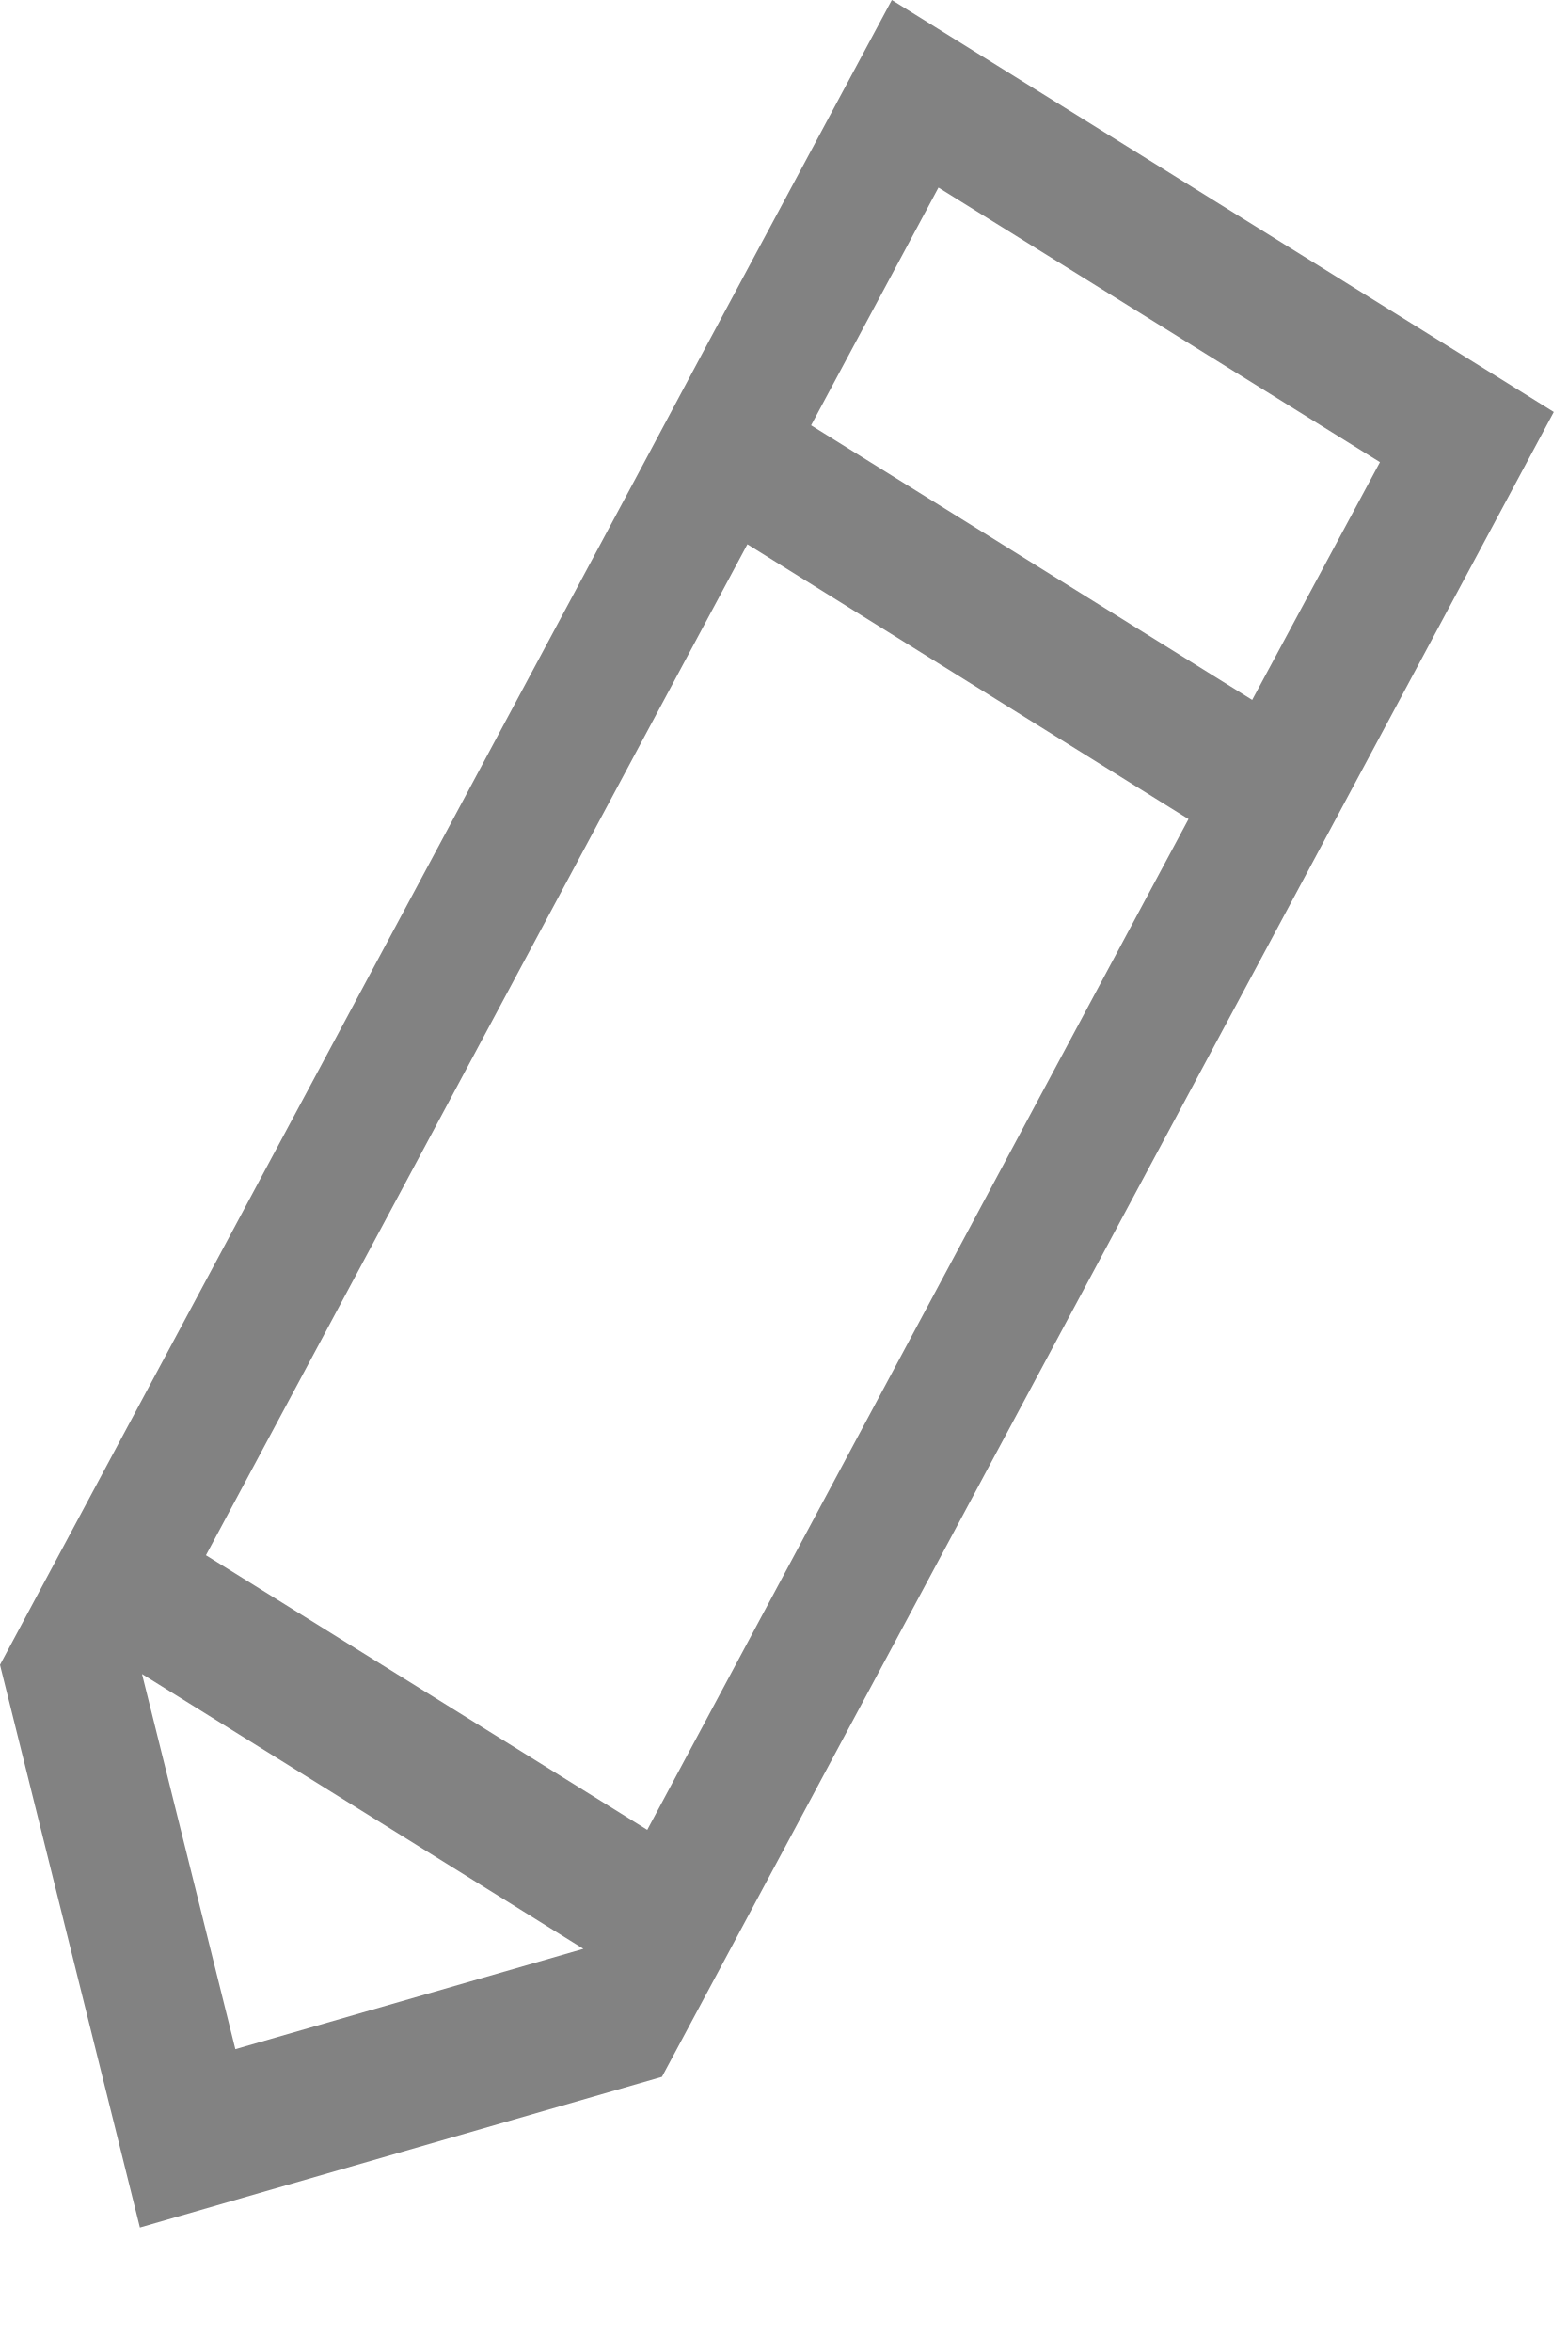
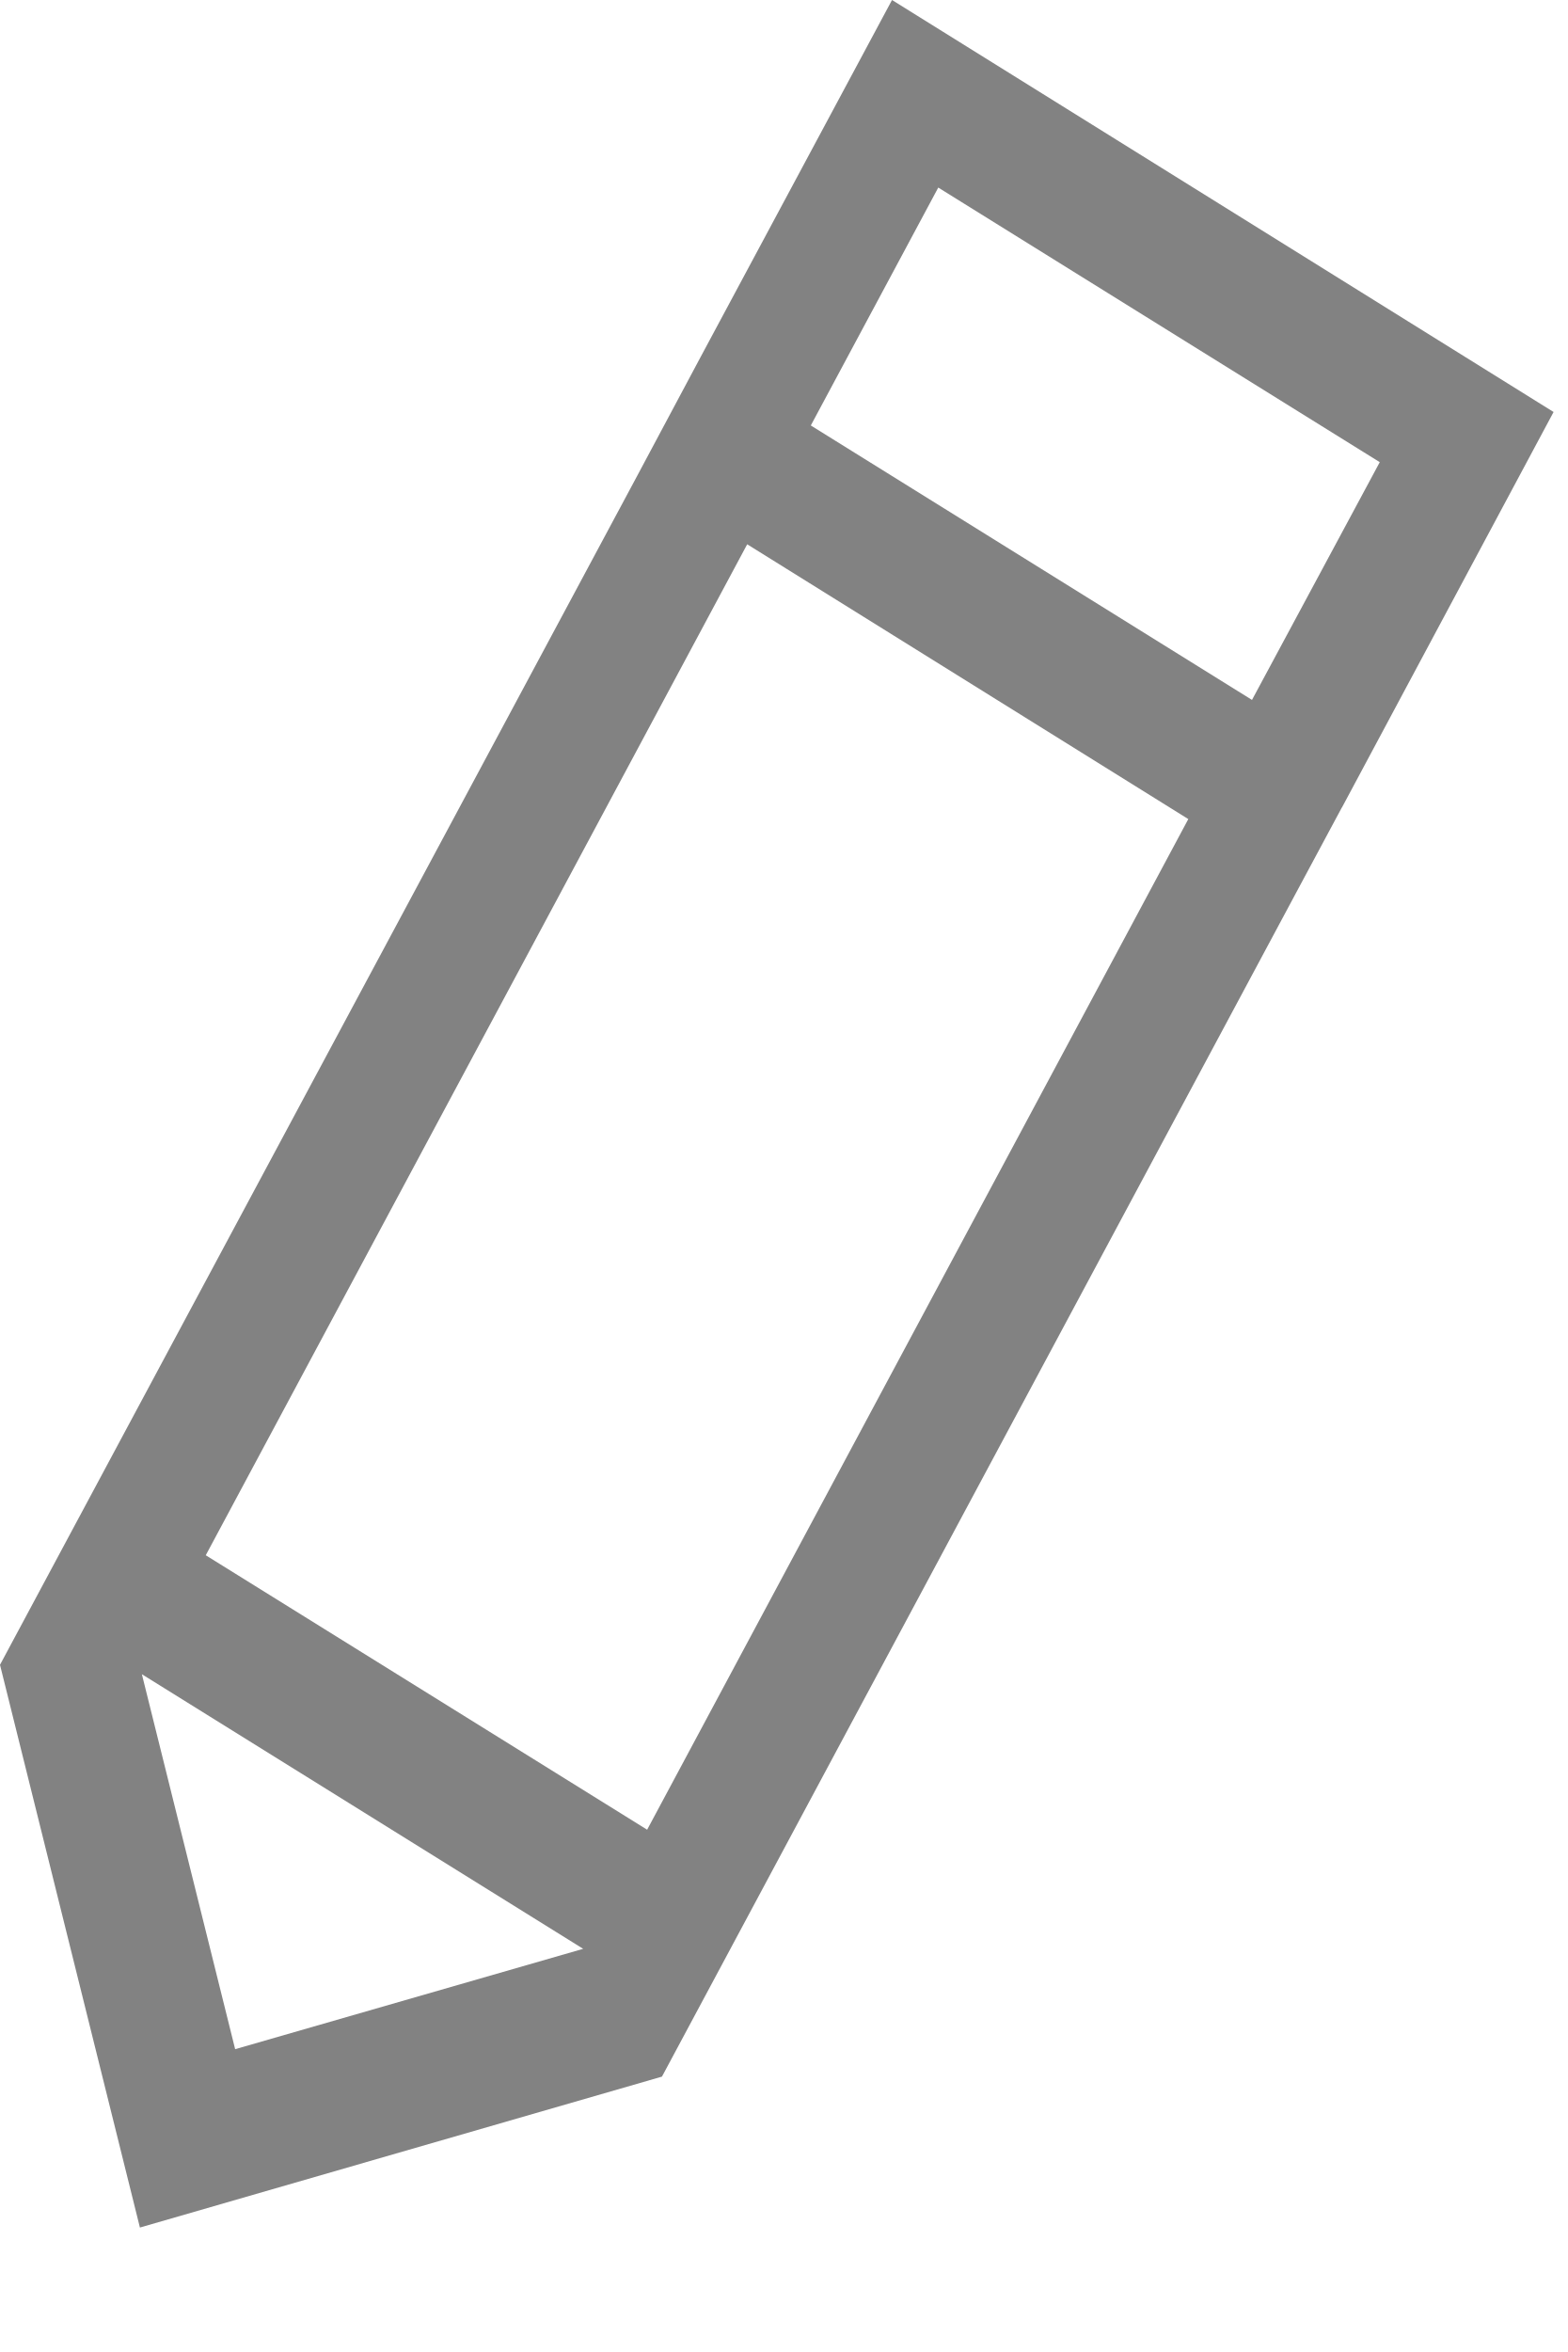
- <svg xmlns="http://www.w3.org/2000/svg" width="8px" height="12px" viewBox="68 6 8 12" version="1.1">
-   <defs />
-   <path d="M74.848,10.12 L75.929,8.102 L72.551,6 L71.575,7.82 L71.251,8.427 L68,14.494 L68.714,17.365 L71.378,16.596 L74.629,10.529 L74.848,10.12 L74.848,10.12 Z M69.201,16.455 L68.725,14.542 L68.725,14.541 L70.977,15.943 L69.201,16.455 L69.201,16.455 Z M71.303,15.336 L69.051,13.935 L71.814,8.777 L74.065,10.179 L71.303,15.336 L71.303,15.336 Z M72.139,8.17 L72.789,6.957 L75.042,8.358 L74.39,9.571 L72.139,8.17 L72.139,8.17 Z" id="path25_fill" stroke="none" fill="#828282" fill-rule="evenodd" />
+ <svg xmlns="http://www.w3.org/2000/svg" width="8" height="12" viewBox="68 6 8 12">
+   <path d="M74.848 10.12l1.08-2.018L72.552 6l-.976 1.82-.324.607L68 14.494l.714 2.871 2.664-.77 3.25-6.066.22-.41zM69.2 16.455l-.476-1.913 2.252 1.401-1.776.512zm2.102-1.12l-2.252-1.4 2.763-5.158 2.251 1.402-2.762 5.157zm.836-7.165l.65-1.213 2.253 1.401-.652 1.213-2.251-1.4z" fill="#828282" fill-rule="evenodd" />
</svg>
